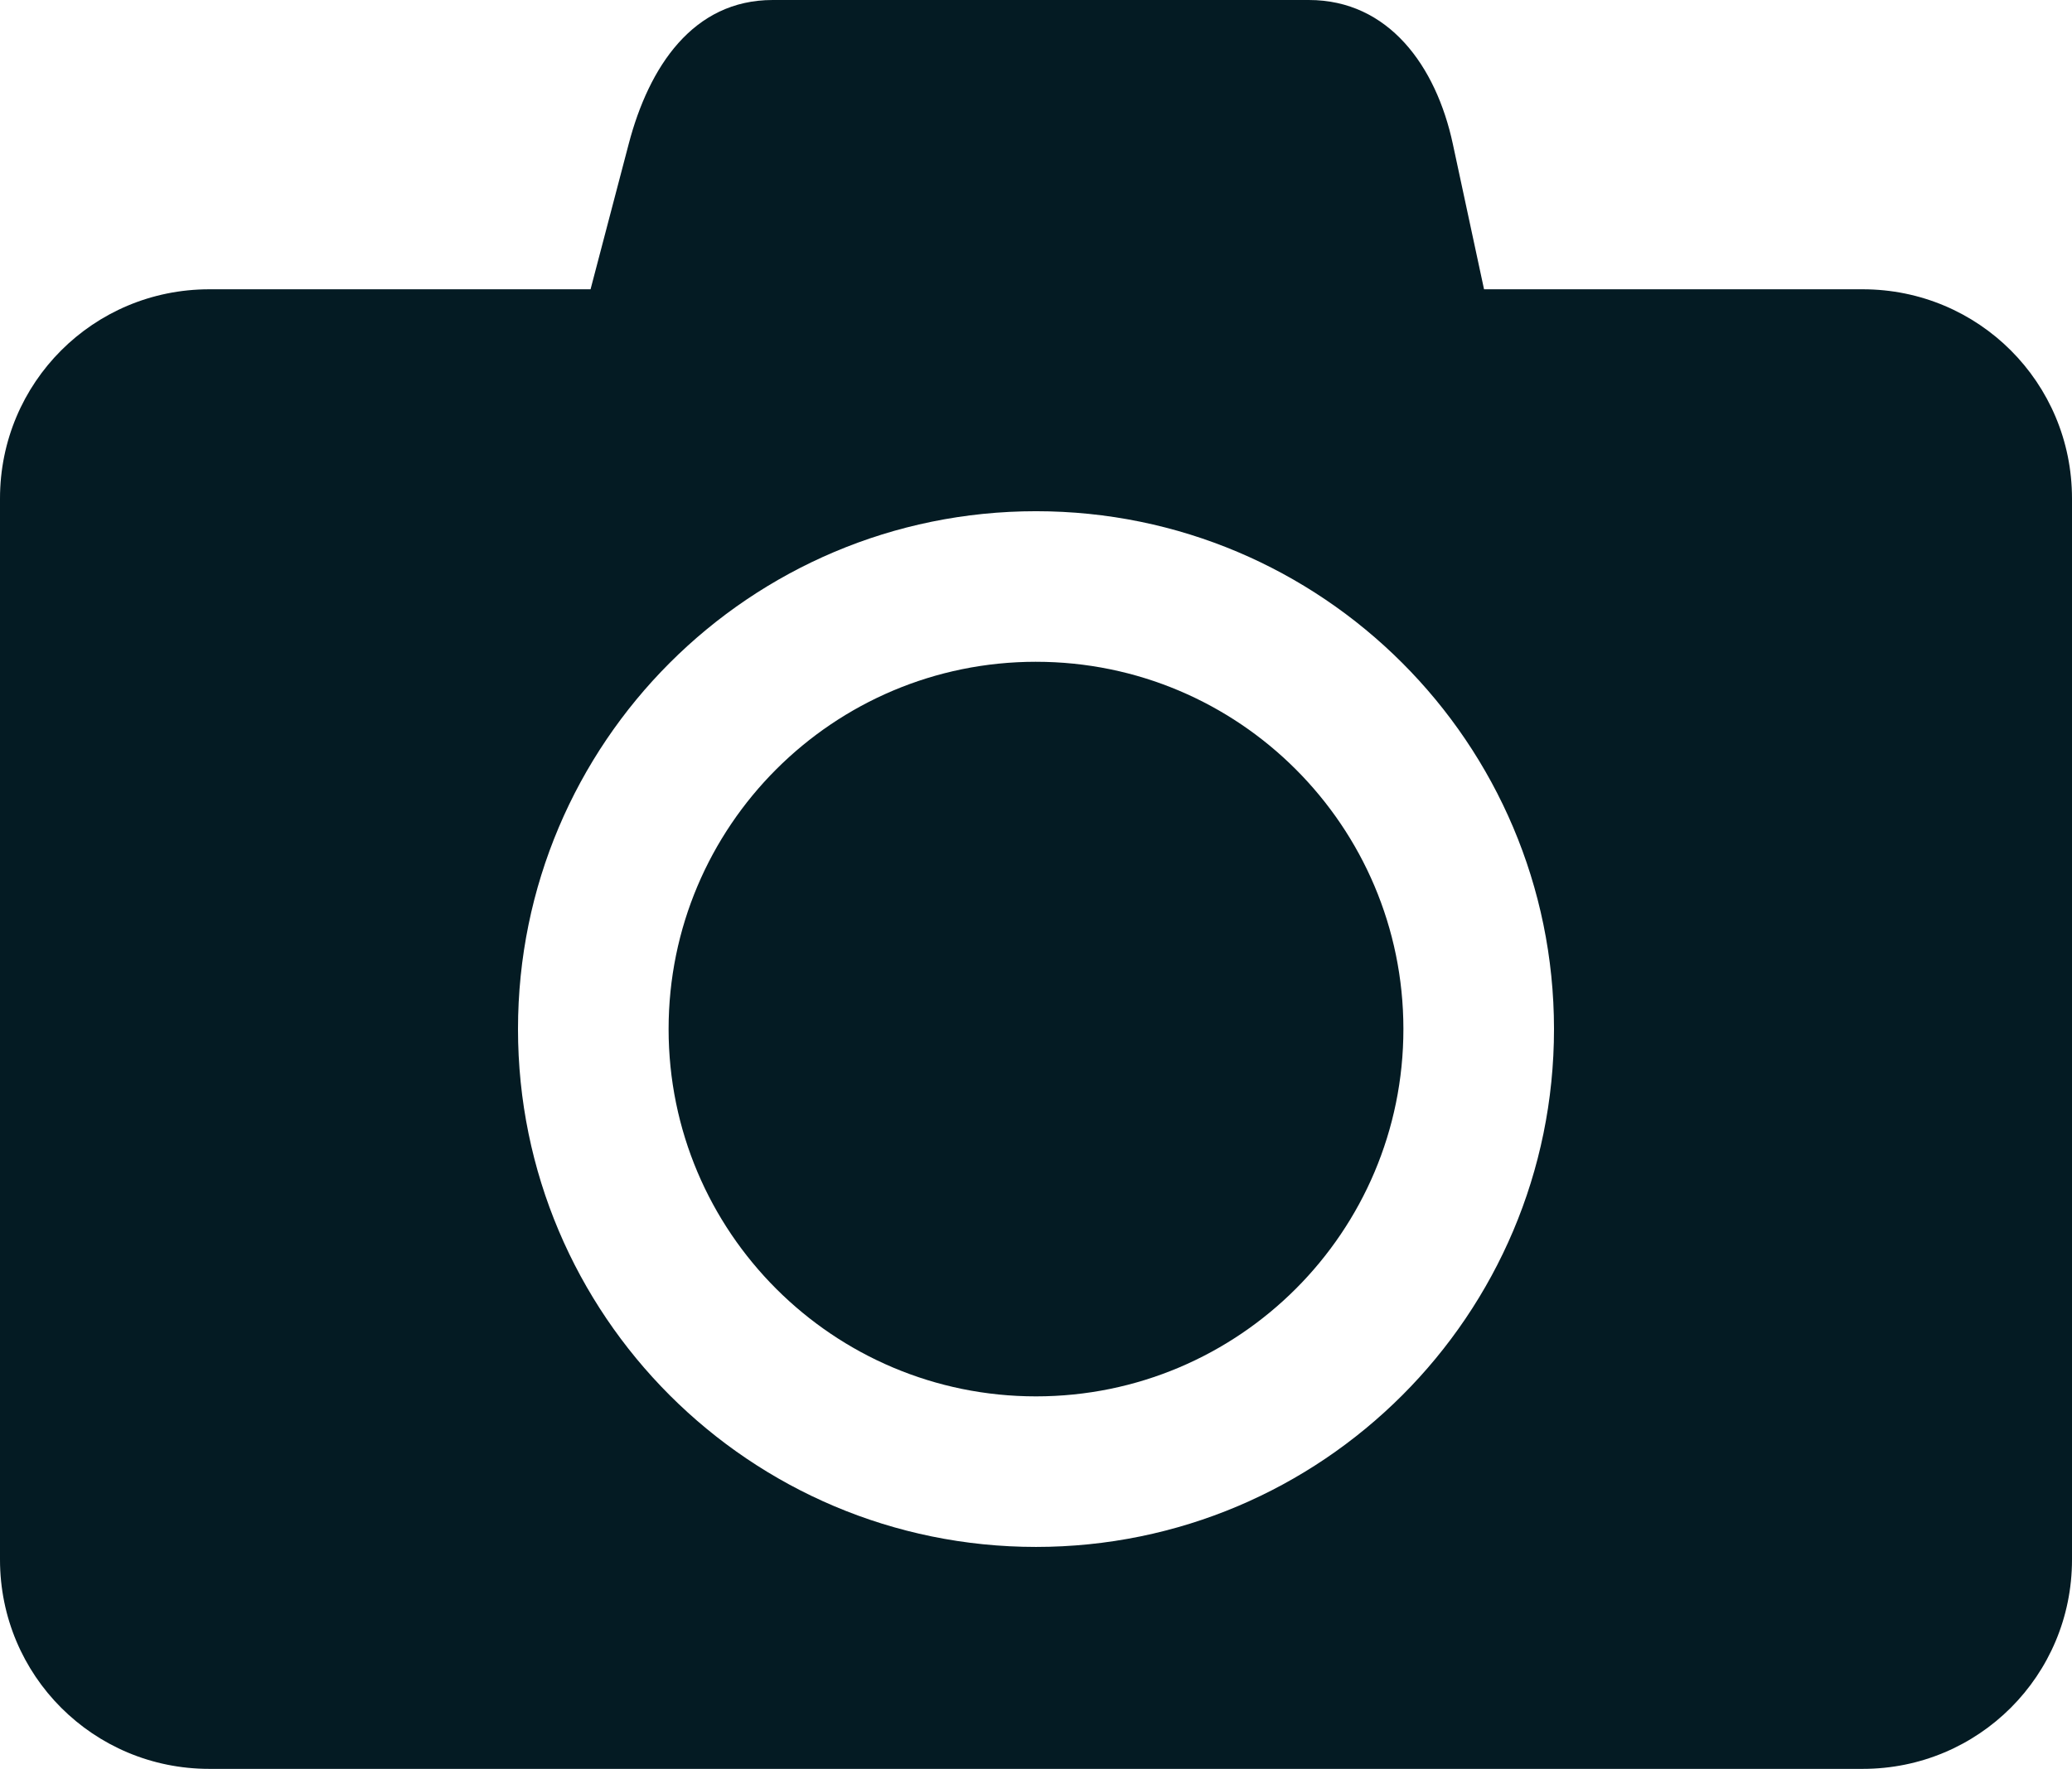
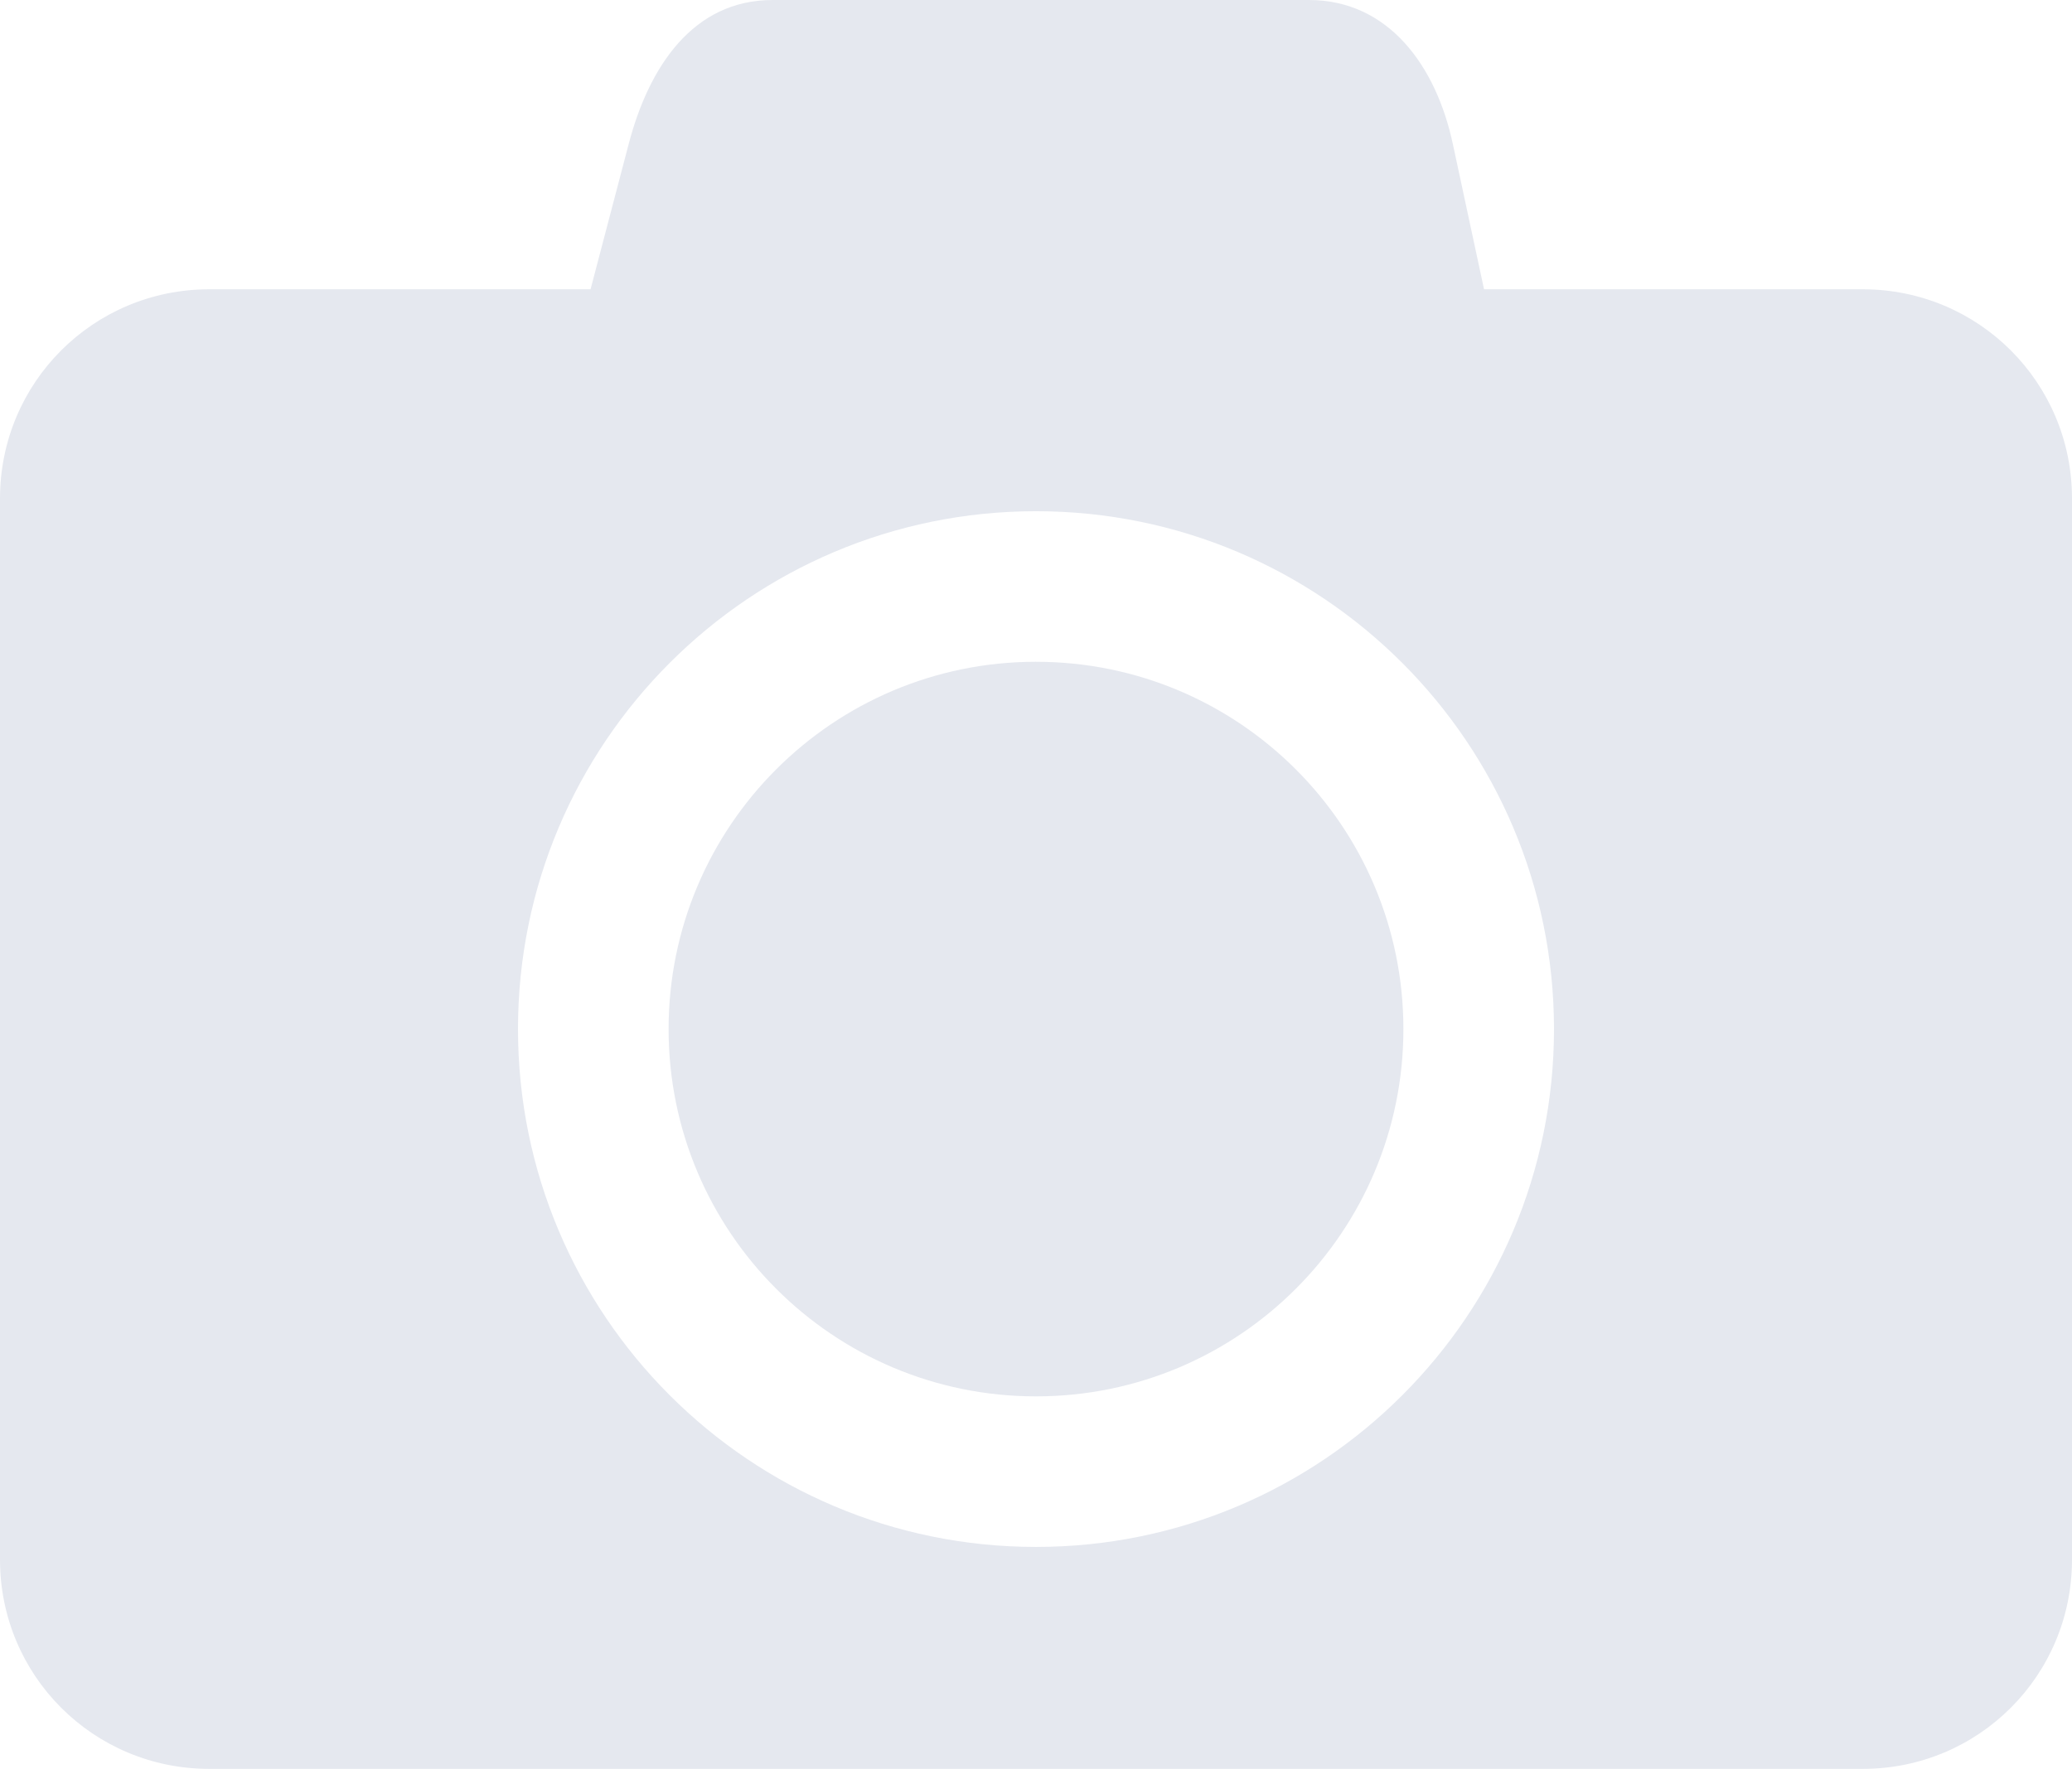
<svg xmlns="http://www.w3.org/2000/svg" width="224" height="191.281" id="svg4383" version="1.1">
  <defs id="defs4385" />
  <g id="layer1" transform="translate(-263,-436.7215)">
-     <path style="fill:#041b23;fill-opacity:1;stroke:none" d="m 346.531,436.722 c -8.618,0 -13.379,7.226 -15.562,15.563 l -4.125,15.719 -41.219,0 c -12.536,0 -22.625,10.089 -22.625,22.625 l 0,114.75 c 0,12.536 10.089,22.625 22.625,22.625 l 178.75,0 c 12.536,0 22.625,-10.089 22.625,-22.625 l 0,-114.75 c 0,-12.536 -10.089,-22.625 -22.625,-22.625 l -40.938,0 -3.375,-15.719 c -1.806,-8.427 -6.944,-15.563 -15.562,-15.563 l -57.969,0 z M 375,492.003 c 30.911,0 55.977,25.057 56,55.969 l 0,0.031 c 0,30.928 -25.072,56 -56,56 -30.928,0 -56,-25.072 -56,-56 0,-30.928 25.072,-56 56,-56 z m 0,16.281 c -21.938,0 -39.719,17.781 -39.719,39.719 0,21.938 17.781,39.719 39.719,39.719 21.938,0 39.719,-17.781 39.719,-39.719 l 0,-0.031 c -0.017,-21.926 -17.793,-39.687 -39.719,-39.687 z" id="rect4302" />
+     <path style="fill:#e5e8ef;fill-opacity:1;stroke:none" d="m 346.531,436.722 c -8.618,0 -13.379,7.226 -15.562,15.563 l -4.125,15.719 -41.219,0 c -12.536,0 -22.625,10.089 -22.625,22.625 l 0,114.75 c 0,12.536 10.089,22.625 22.625,22.625 l 178.75,0 c 12.536,0 22.625,-10.089 22.625,-22.625 l 0,-114.75 c 0,-12.536 -10.089,-22.625 -22.625,-22.625 l -40.938,0 -3.375,-15.719 c -1.806,-8.427 -6.944,-15.563 -15.562,-15.563 l -57.969,0 z M 375,492.003 c 30.911,0 55.977,25.057 56,55.969 l 0,0.031 c 0,30.928 -25.072,56 -56,56 -30.928,0 -56,-25.072 -56,-56 0,-30.928 25.072,-56 56,-56 z m 0,16.281 c -21.938,0 -39.719,17.781 -39.719,39.719 0,21.938 17.781,39.719 39.719,39.719 21.938,0 39.719,-17.781 39.719,-39.719 l 0,-0.031 c -0.017,-21.926 -17.793,-39.687 -39.719,-39.687 z" id="rect4302" />
  </g>
</svg>
